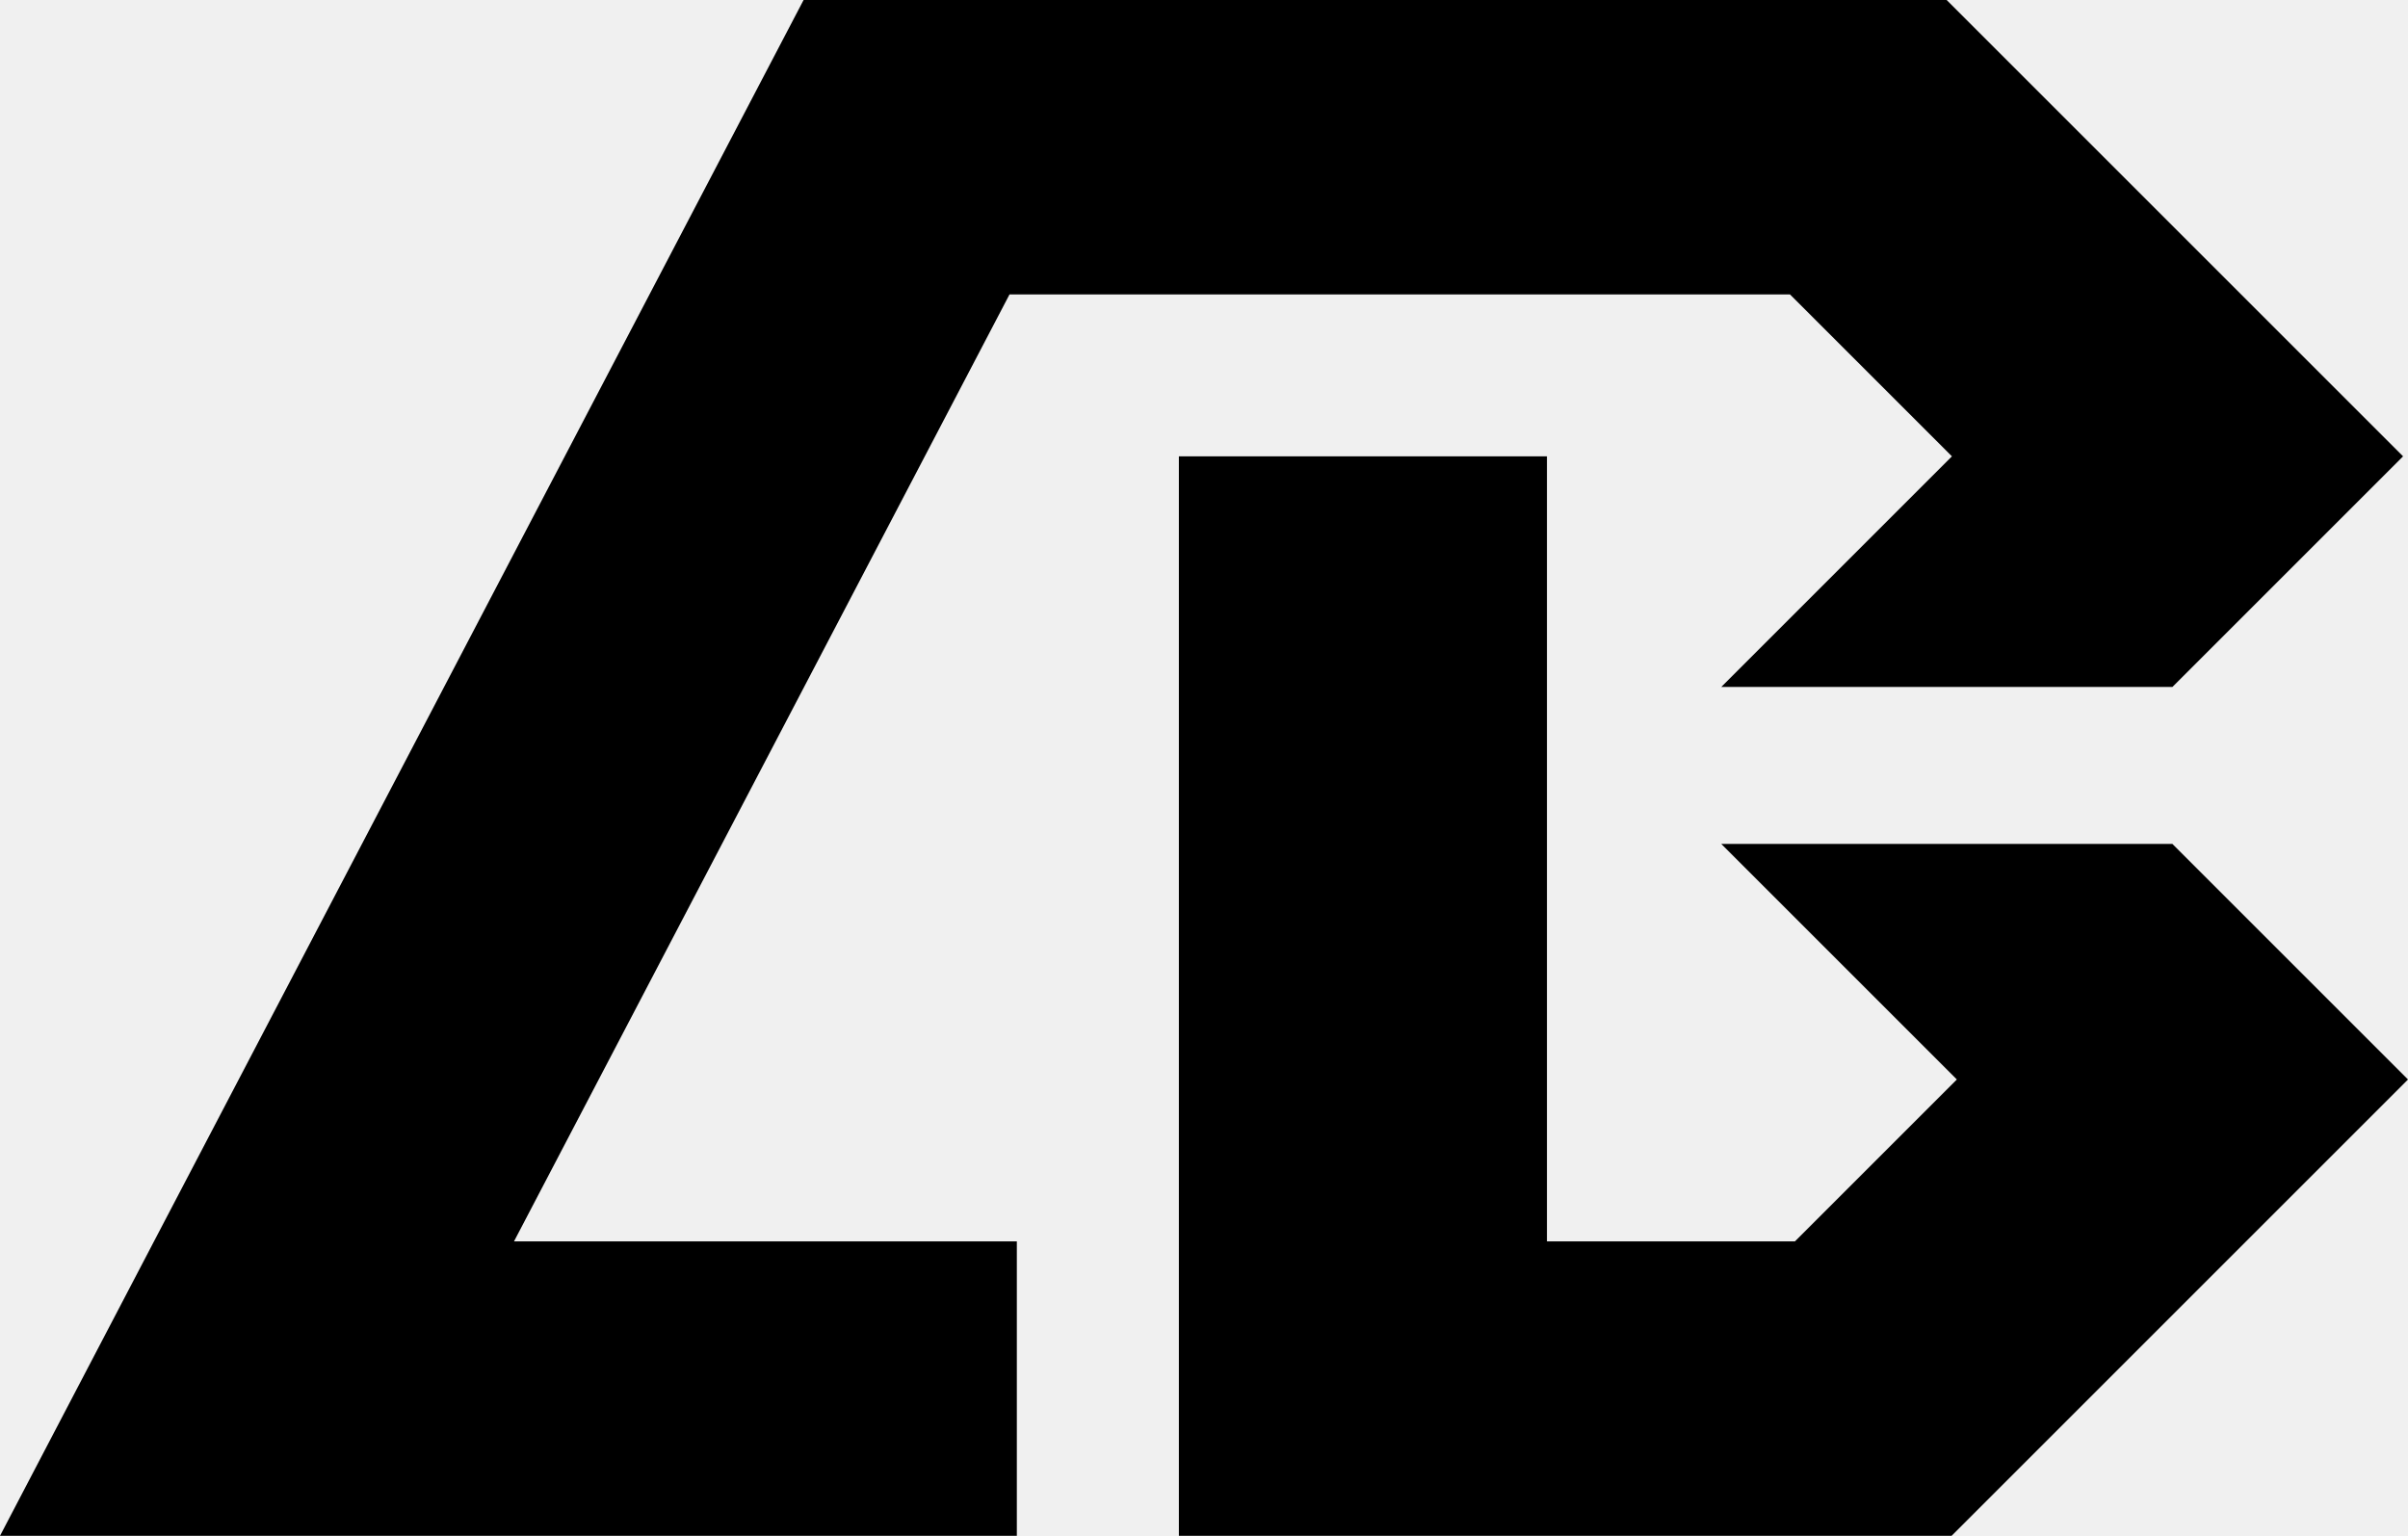
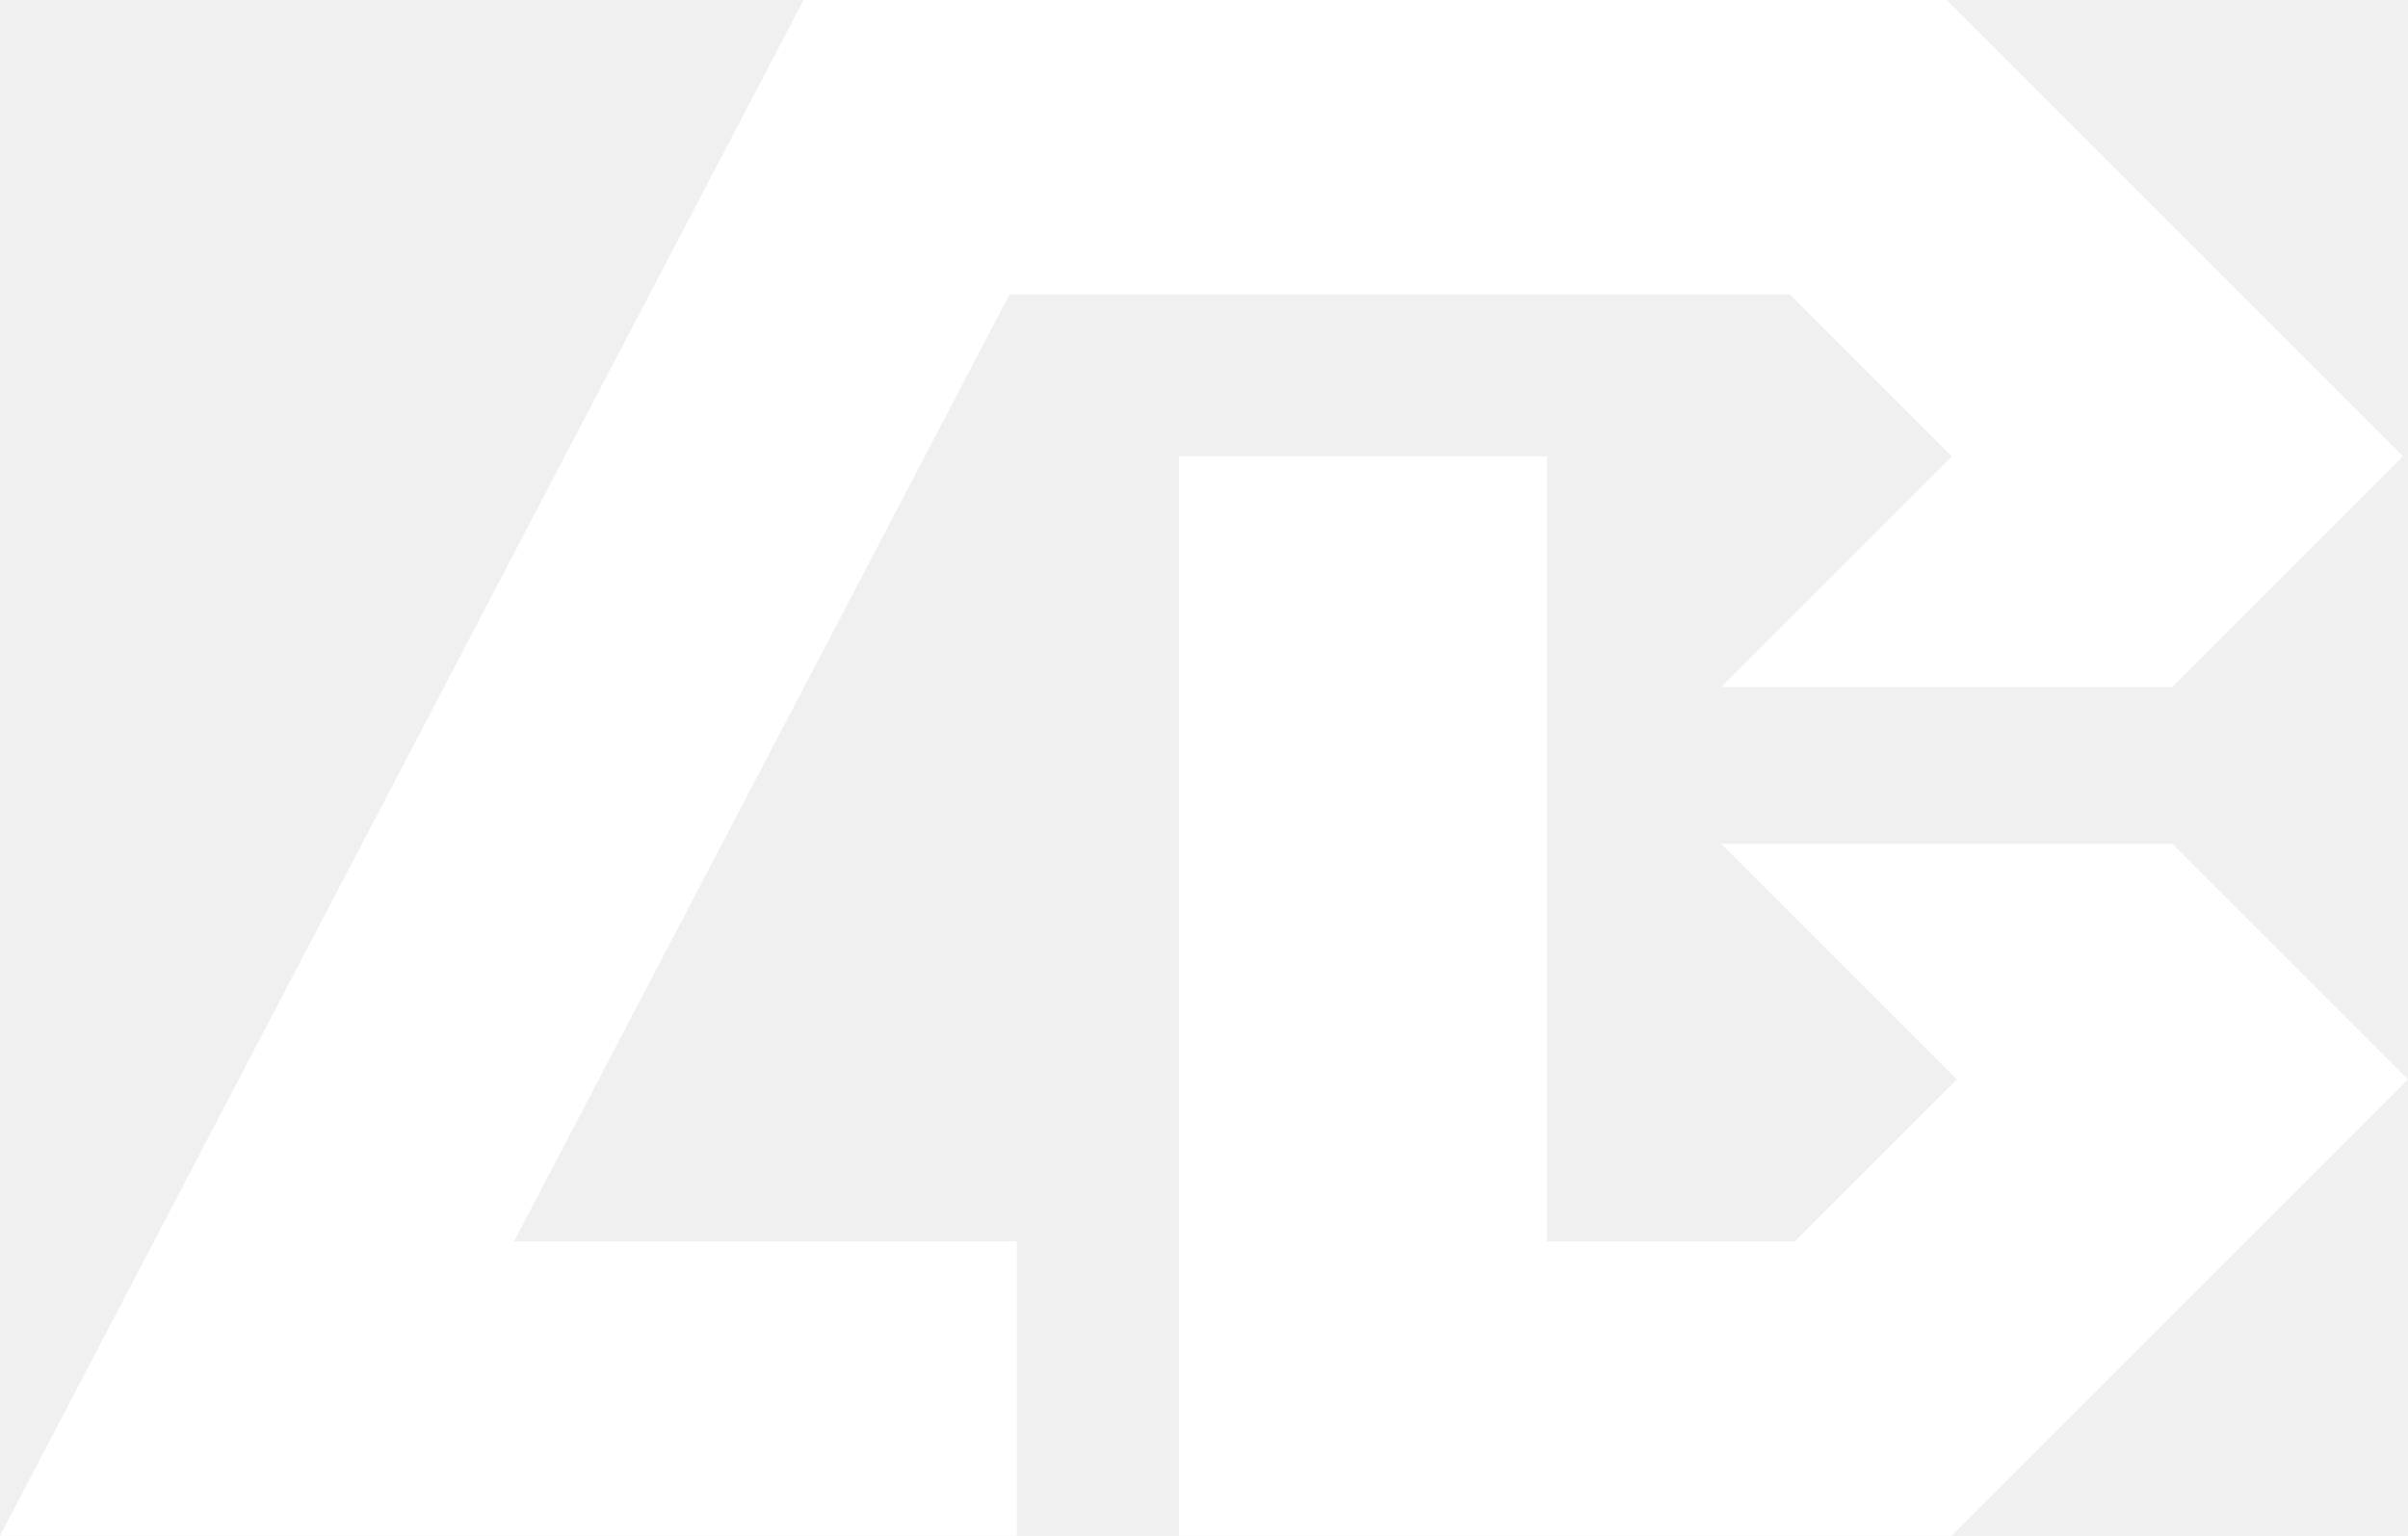
- <svg xmlns="http://www.w3.org/2000/svg" viewBox="0 0 200.32 127.79">
+ <svg xmlns="http://www.w3.org/2000/svg" viewBox="0 0 200.32 127.79" fill="#ffffff">
  <g id="Capa_2" data-name="Capa 2">
    <g id="Capa_1-2" data-name="Capa 1">
      <polygon class="cls-1" points="199.91 37.97 181.15 56.73 180.72 57.16 143.19 57.16 162.38 37.97 148.91 24.5 83.98 24.5 42.76 103.29 84.59 103.29 84.59 127.79 0 127.79 12.81 103.29 54.03 24.5 66.85 0 161.94 0 199.91 37.97" />
      <polygon class="cls-1" points="200.32 89.82 183.8 106.34 181.56 108.58 162.35 127.79 98.07 127.79 98.07 37.97 128.69 37.97 128.69 103.29 149.32 103.29 162.79 89.82 143.19 70.22 180.72 70.22 200.32 89.82" />
    </g>
  </g>
</svg>
